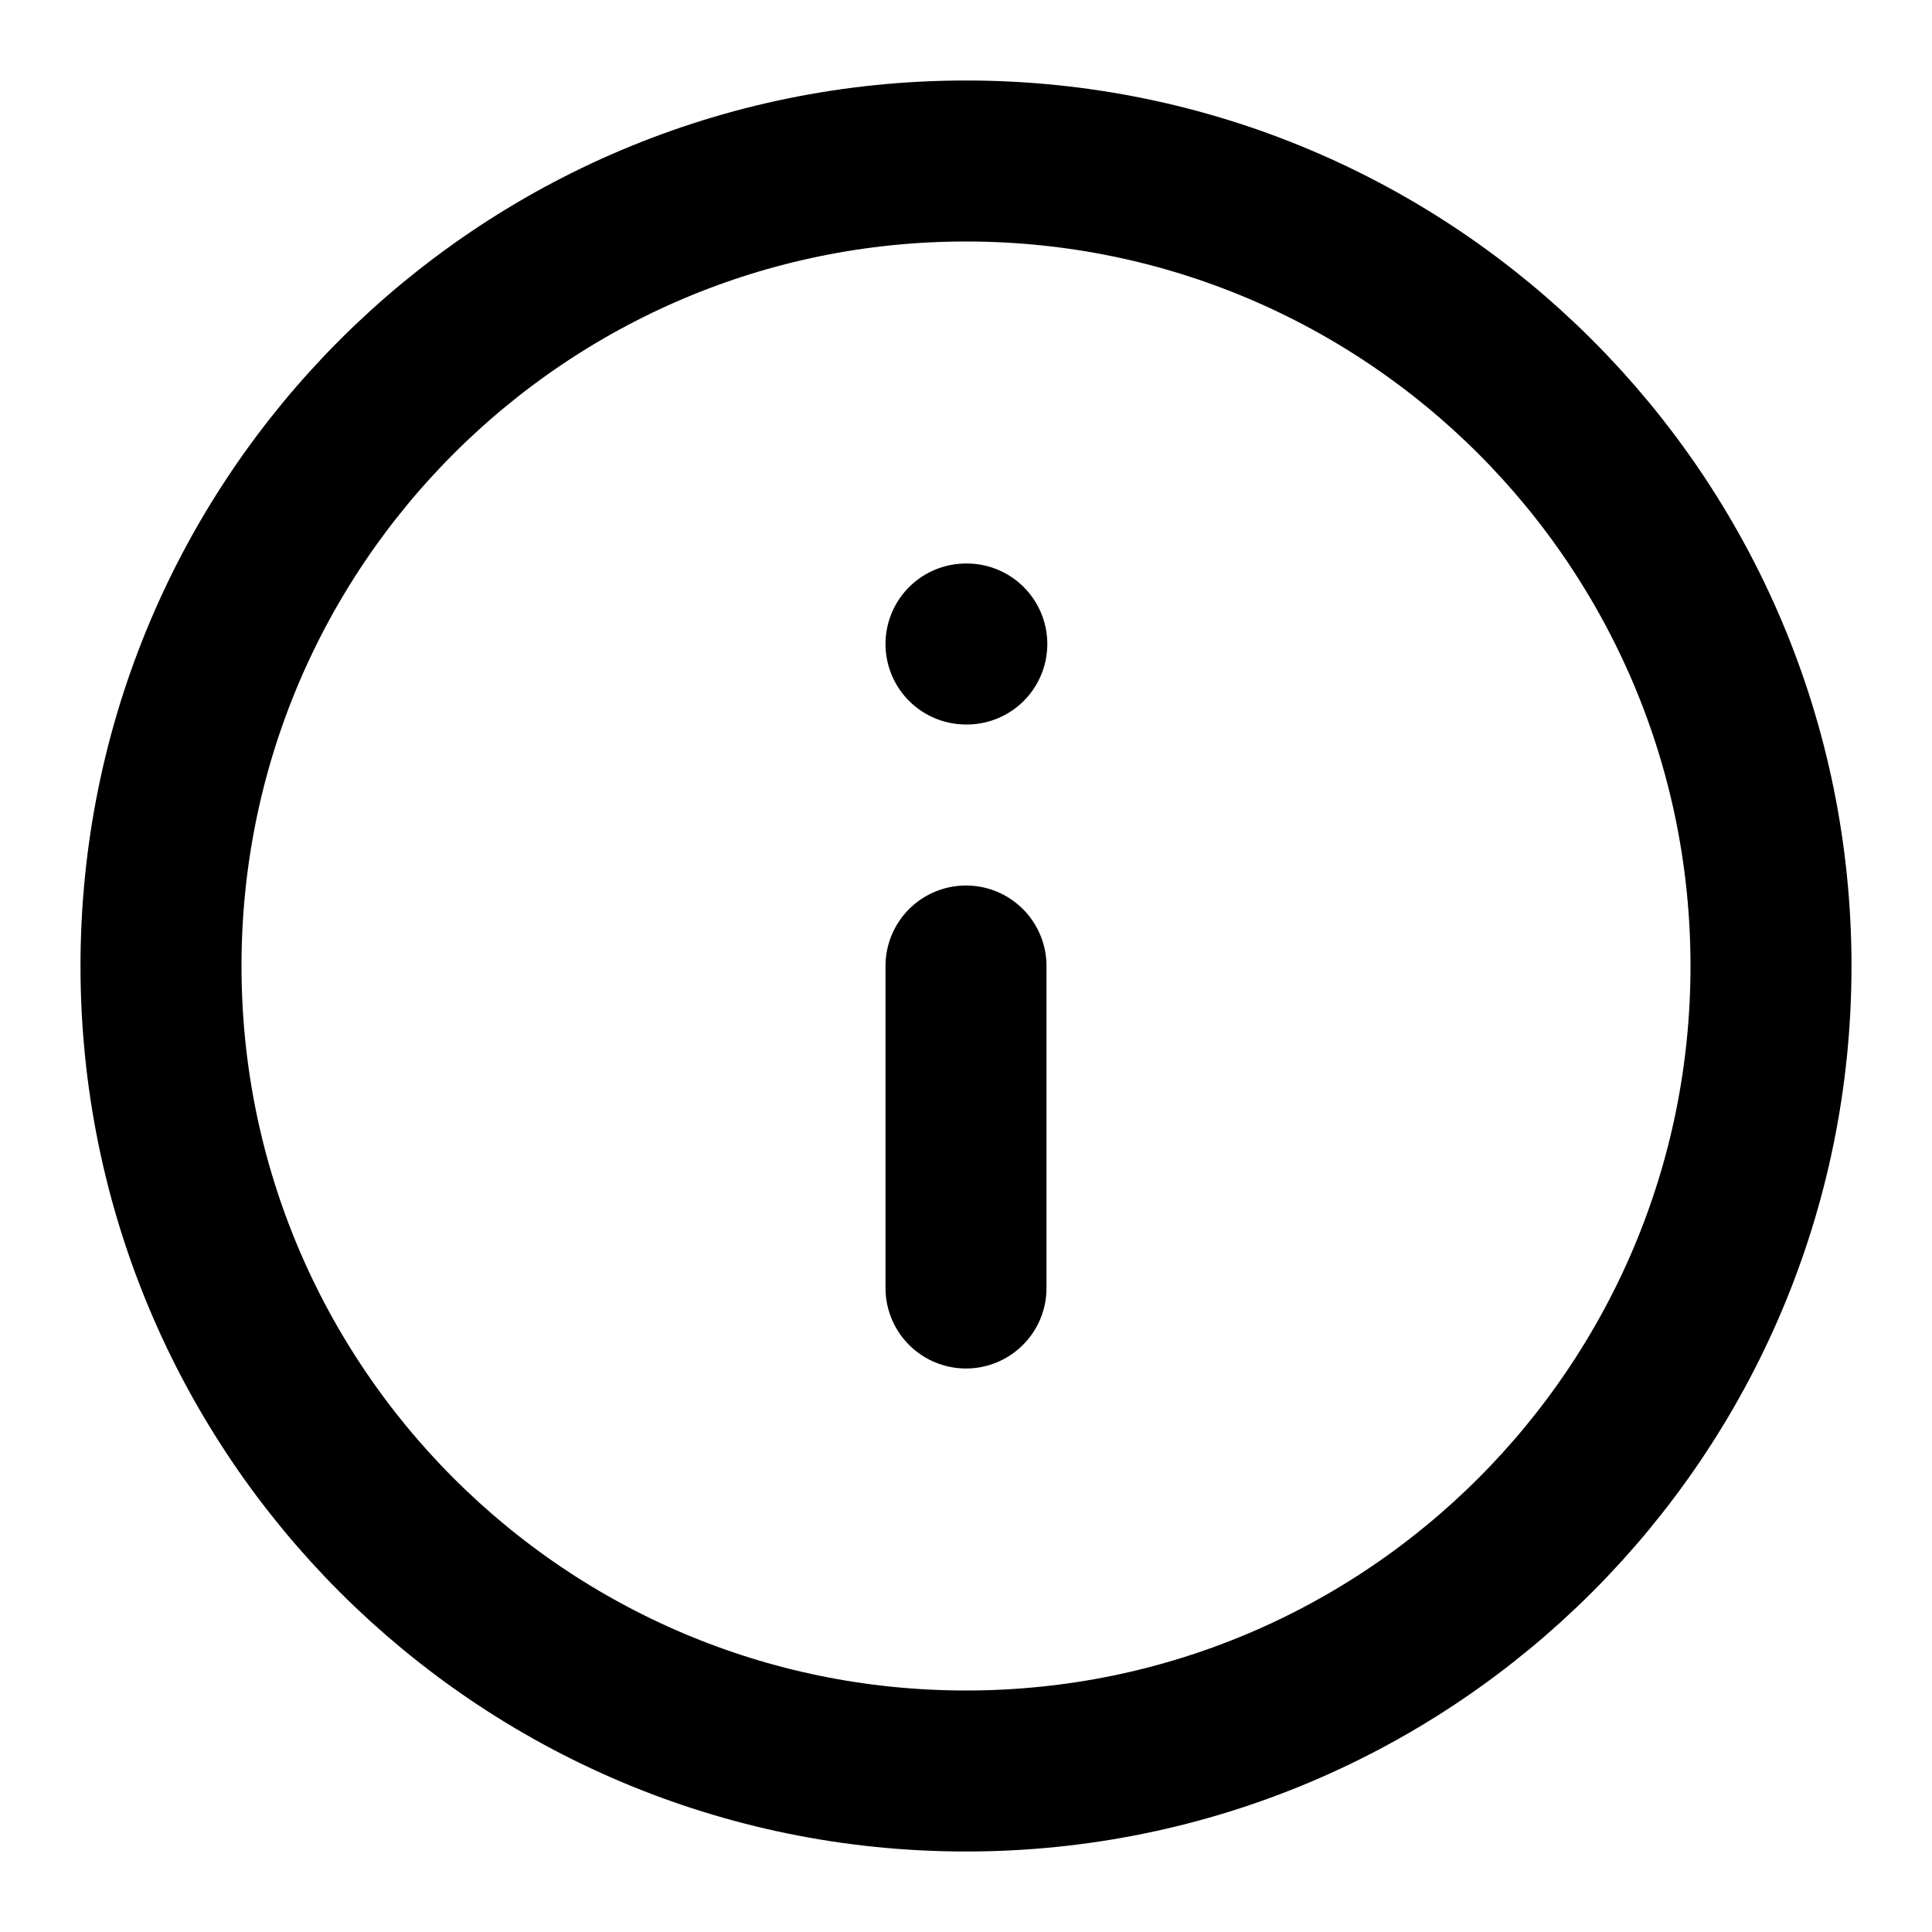
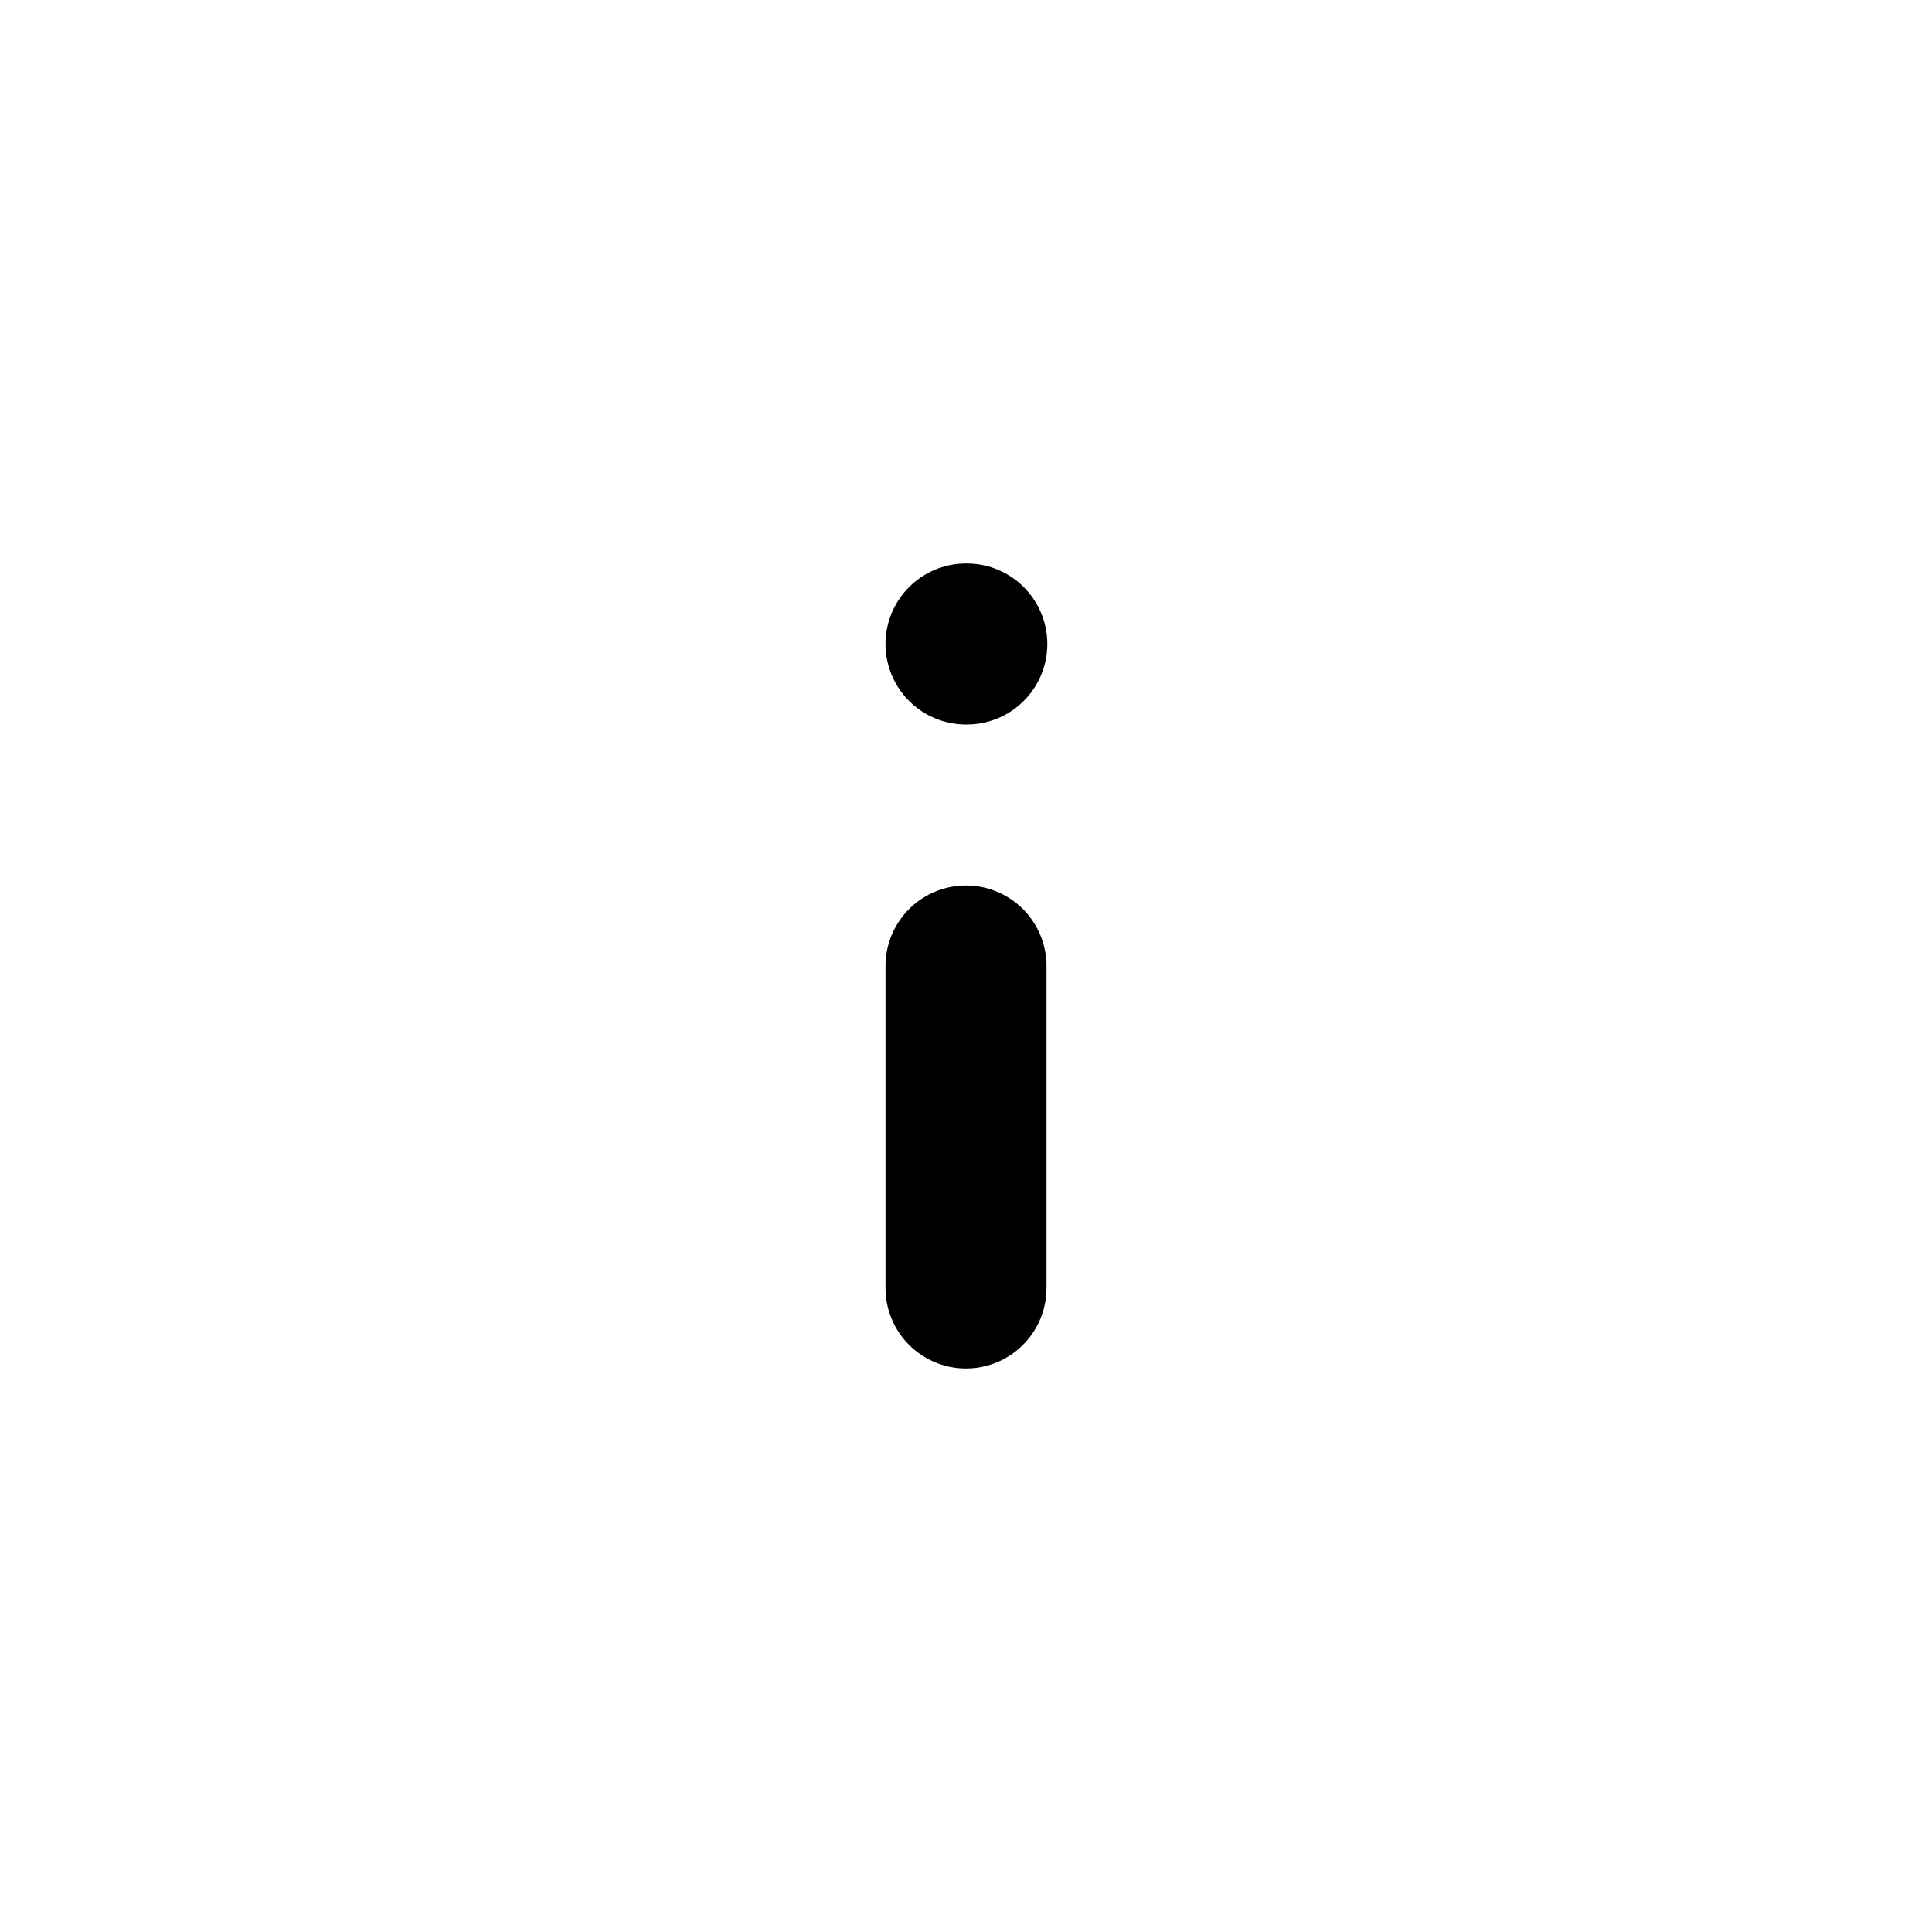
- <svg viewBox="0 0 24 24" fill="none" stroke="currentColor" stroke-width="2" stroke-linecap="round" stroke-linejoin="round">
-   <circle cx="12" cy="12" r="10" />
+ <svg width="24" height="24" viewBox="0 0 24 24" fill="none" stroke="currentColor" stroke-width="2" stroke-linecap="round" stroke-linejoin="round">
  <line x1="12" y1="16" x2="12" y2="12" />
  <line x1="12" y1="8" x2="12.01" y2="8" />
</svg>
